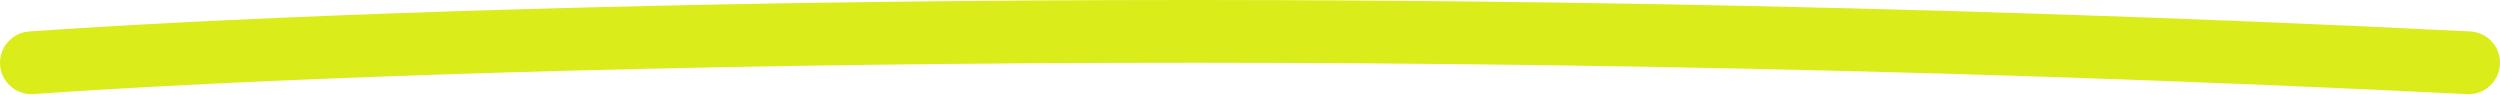
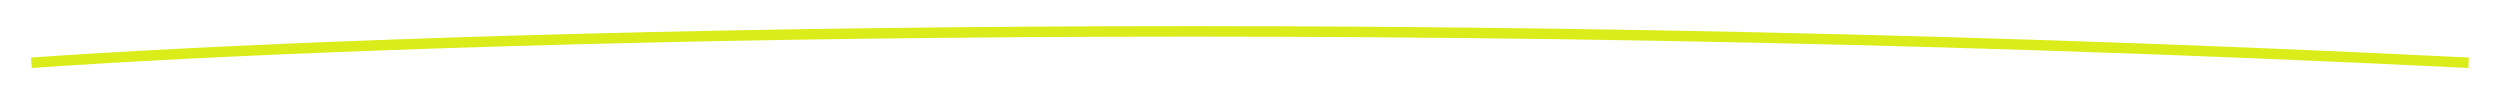
<svg xmlns="http://www.w3.org/2000/svg" width="239" height="9" viewBox="0 0 239 9" fill="none">
-   <path d="M3 6C35.005 3.736 126.413 0.567 236 6" stroke="#DAED1A" stroke-width="6" stroke-linecap="round" />
+   <path d="M3 6C35.005 3.736 126.413 0.567 236 6" stroke="#DAED1A" strokeWidth="6" strokeLinecap="round" />
</svg>
